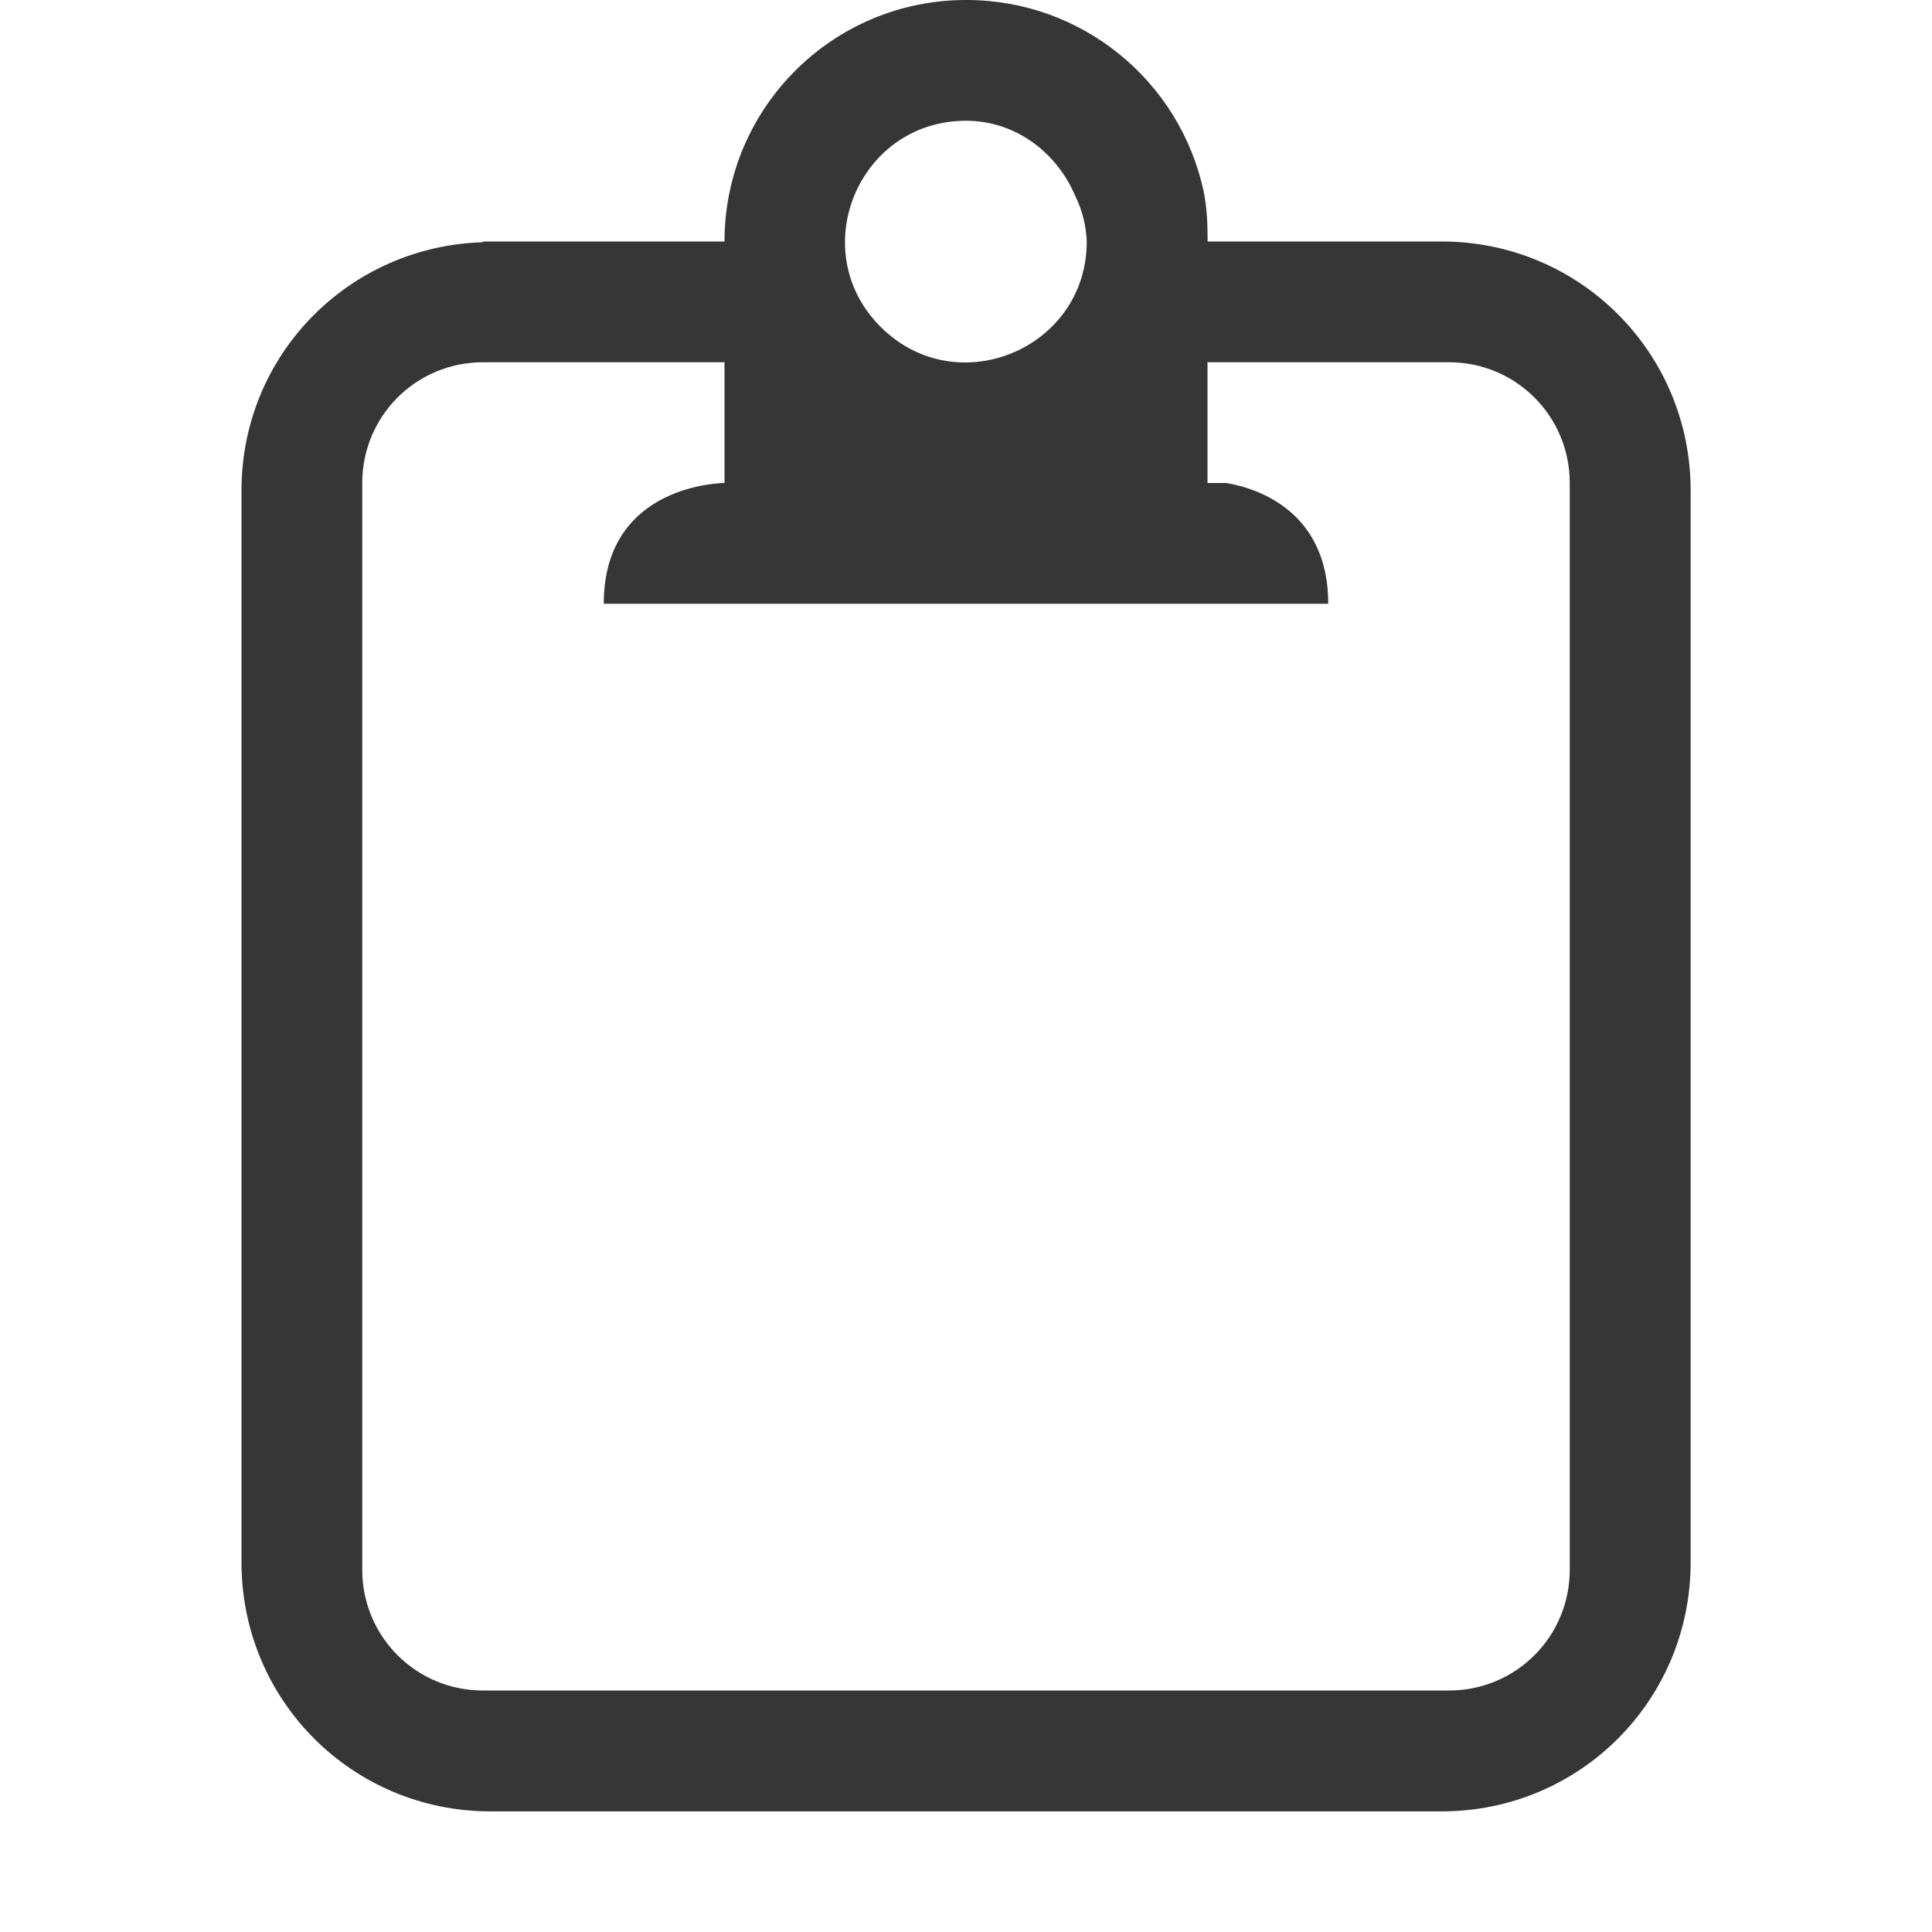
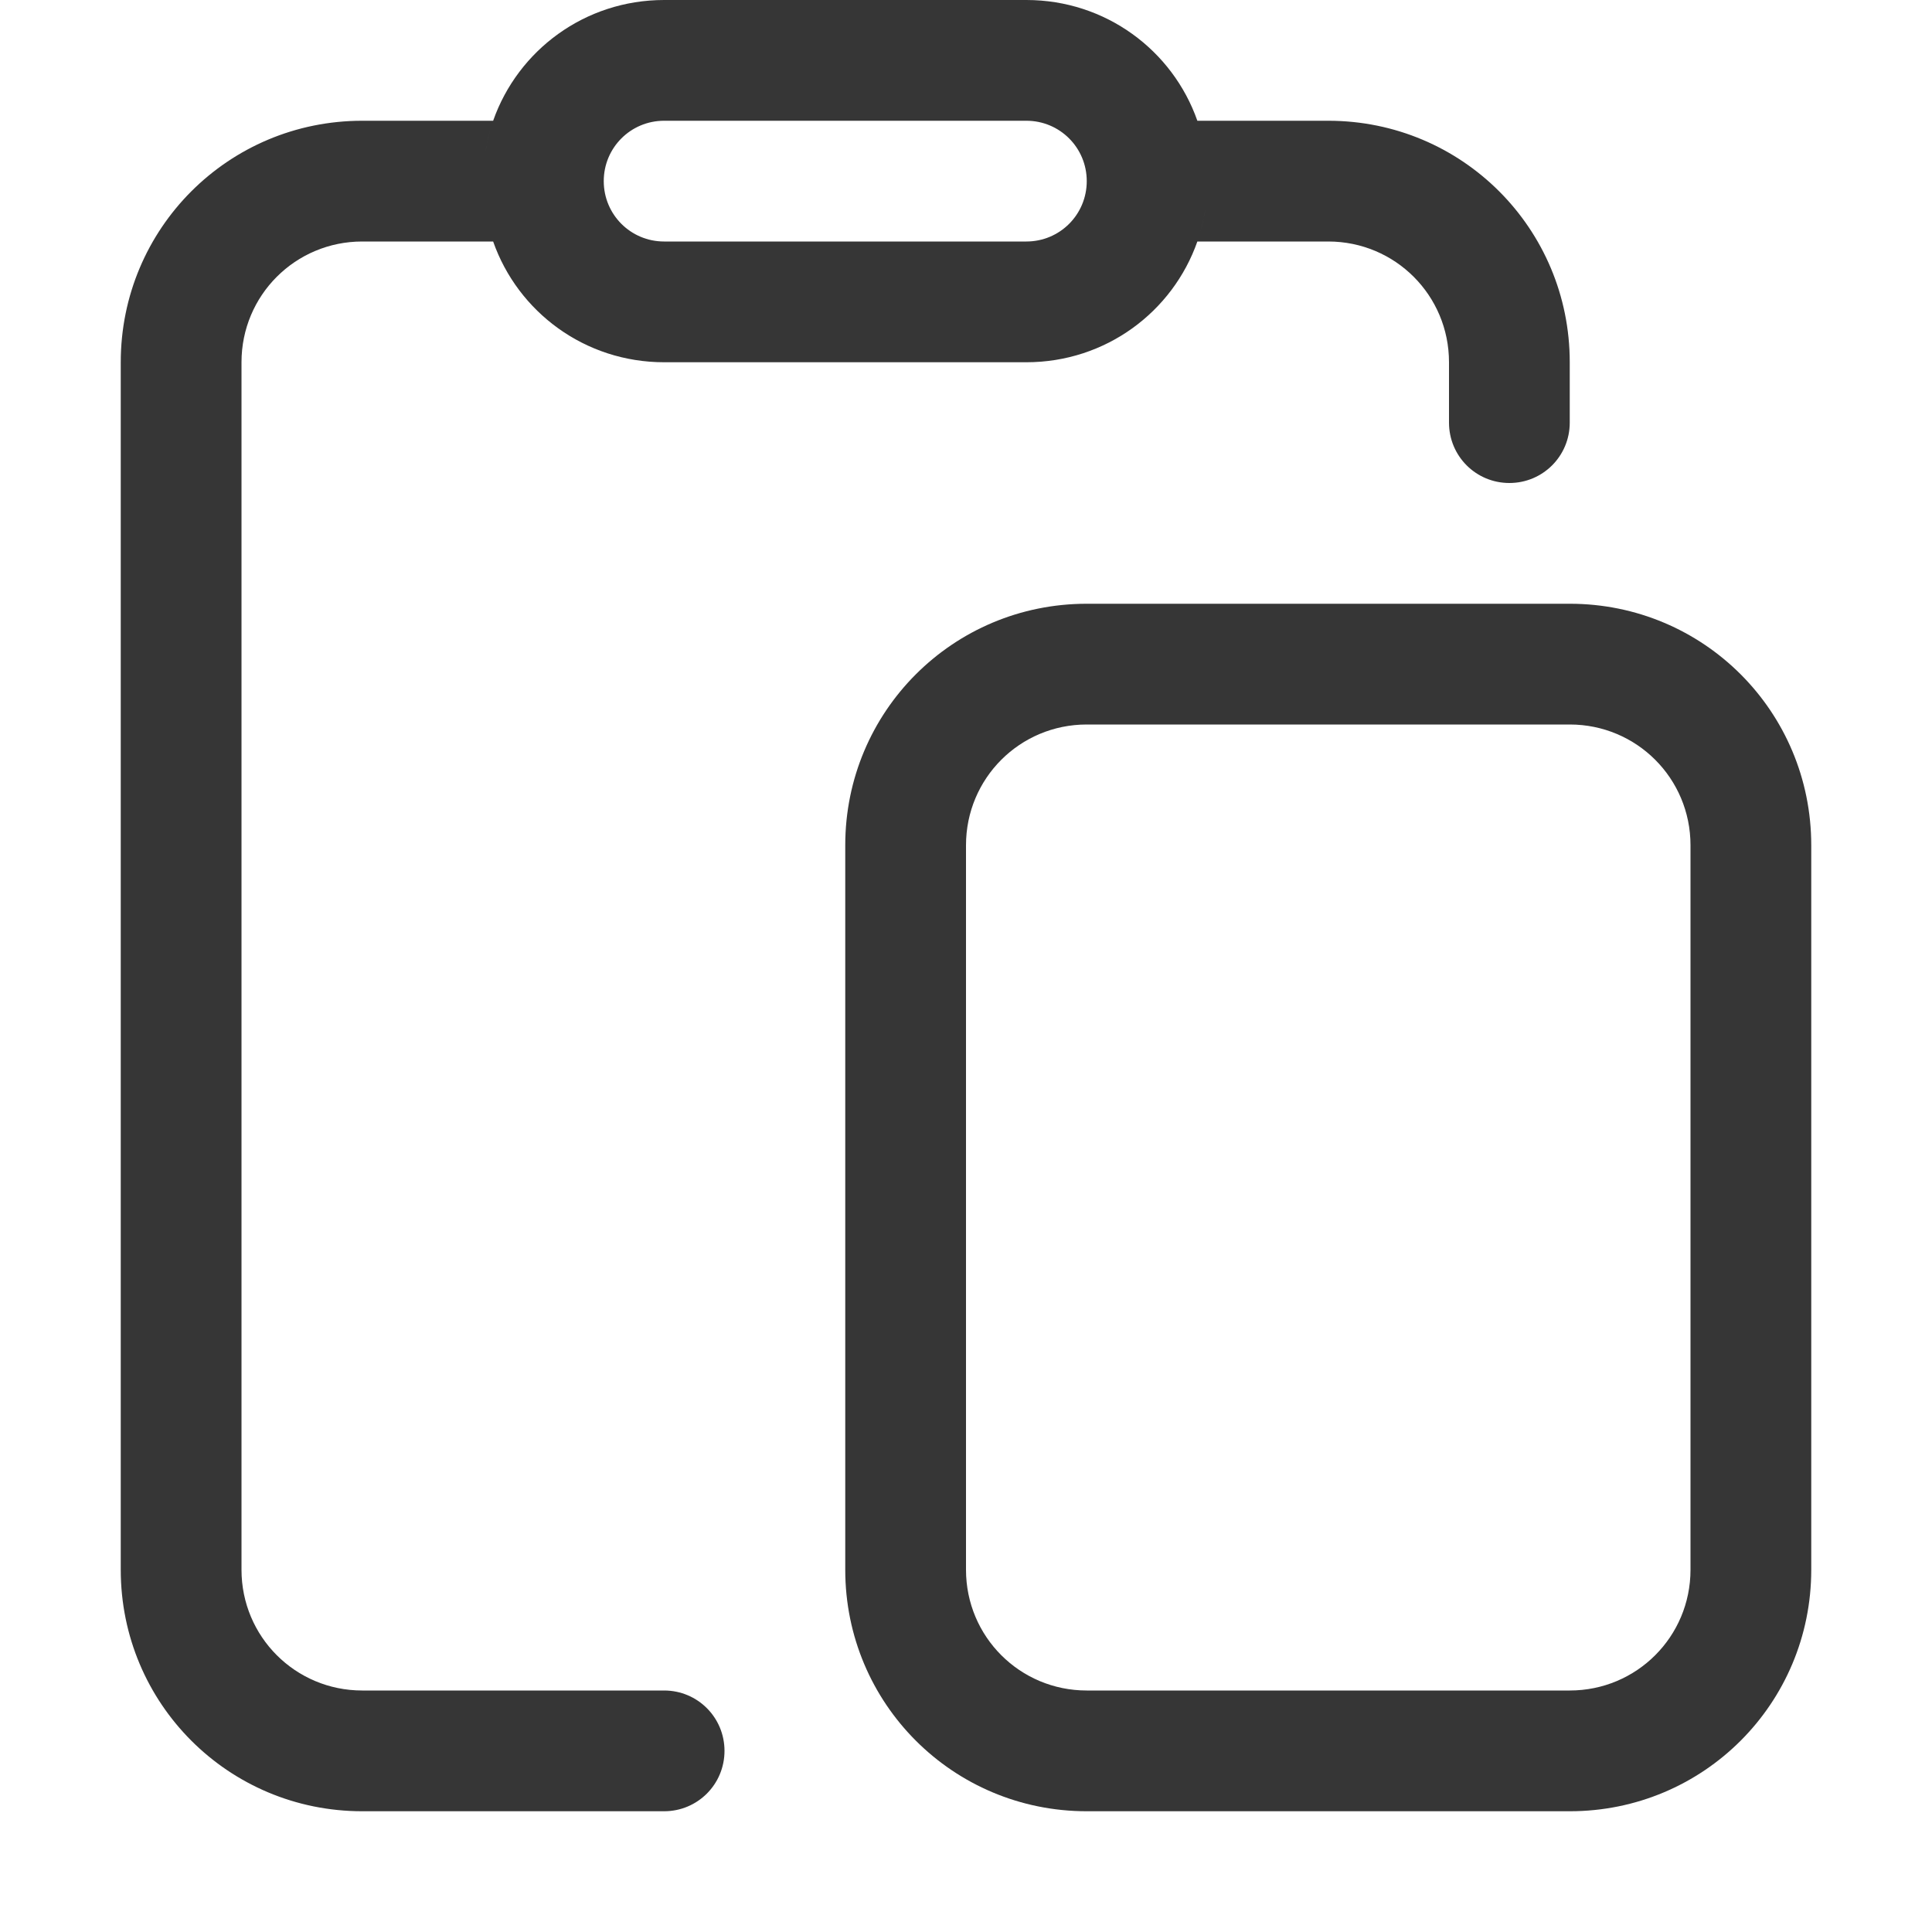
<svg xmlns="http://www.w3.org/2000/svg" width="16" height="16" enable-background="new" version="1.1">
-   <path d="m8 0c-1.105 0-2 0.895-2 2h-1-0.939-0.061v0.006c-1.113 0.033-2 0.933-2 2.055v8.879c0 1.142 0.919 2.061 2.061 2.061h7.879c1.142 0 2.061-0.919 2.061-2.061v-8.879c0-1.142-0.919-2.061-2.061-2.061h-0.939-1c0-0.138-0.005-0.276-0.031-0.406-0.196-0.93-1.018-1.596-1.969-1.594zm-0.012 1c0.004-2.289e-5 0.008-2.289e-5 0.012 0 0.414 0 0.754 0.266 0.906 0.625 0.057 0.117 0.089 0.245 0.094 0.375-6.1e-5 0.888-1.072 1.335-1.703 0.711-0.632-0.624-0.197-1.7 0.691-1.711zm-3.988 2h1 1v1s-1 0-1 1h6c0-0.75-0.563-0.953-0.844-1h-0.156v-1h1 1c0.554 0 1 0.446 1 1v9c0 0.554-0.446 1-1 1h-8c-0.554 0-1-0.446-1-1v-9c0-0.554 0.446-1 1-1z" fill="#363636" />
+   <path d="m5.5 0c-0.656 0-1.211 0.416-1.416 1h-1.084c-1.108 0-2 0.892-2 2v10c0 1.108 0.892 2 2 2h2.5c0.277 0 0.5-0.223 0.5-0.5s-0.223-0.5-0.5-0.5h-2.5c-0.554 0-1-0.446-1-1v-10c0-0.554 0.446-1 1-1h1.084c0.205 0.584 0.76 1 1.416 1h3c0.656 0 1.211-0.416 1.416-1h1.084c0.554 0 1 0.446 1 1v0.5c0 0.277 0.223 0.5 0.5 0.5s0.5-0.223 0.5-0.5v-0.5c0-1.108-0.892-2-2-2h-1.084c-0.205-0.584-0.76-1-1.416-1h-3zm0 1h3c0.277 0 0.5 0.223 0.5 0.5s-0.223 0.5-0.5 0.5h-3c-0.277 0-0.5-0.223-0.5-0.5s0.223-0.5 0.5-0.5zm-1.441 0.08c-0.011 0.038-0.019 0.078-0.027 0.117-0.005 0.023-0.01 0.045-0.014 0.068 0.004-0.023 0.009-0.046 0.014-0.068 0.008-0.04 0.016-0.079 0.027-0.117zm5.883 0c0.011 0.038 0.019 0.077 0.027 0.117 0.005 0.023 0.01 0.045 0.014 0.068-0.004-0.023-0.009-0.046-0.014-0.068-0.008-0.04-0.016-0.079-0.027-0.117zm-5.924 0.654c0.004 0.023 0.009 0.046 0.014 0.068 0.008 0.04 0.016 0.079 0.027 0.117-0.011-0.038-0.019-0.077-0.027-0.117-0.005-0.023-0.01-0.045-0.014-0.068zm5.965 0c-0.004 0.023-0.009 0.046-0.014 0.068-0.008 0.04-0.016 0.079-0.027 0.117 0.011-0.038 0.019-0.078 0.027-0.117 0.005-0.023 0.01-0.045 0.014-0.068z" fill="#363636" stroke-linecap="round" stroke-linejoin="round" stroke-width="2" style="paint-order:stroke fill markers" />
+   <path d="m9 5c-1.108 0-2 0.892-2 2v6c0 1.108 0.892 2 2 2h4c1.108 0 2-0.892 2-2v-6c0-1.108-0.892-2-2-2h-4zm0 1h4c0.554 0 1 0.446 1 1v6c0 0.554-0.446 1-1 1h-4c-0.554 0-1-0.446-1-1v-6c0-0.554 0.446-1 1-1z" fill="#363636" stroke-linecap="round" stroke-linejoin="round" stroke-width="2" style="paint-order:stroke fill markers" />
</svg>
